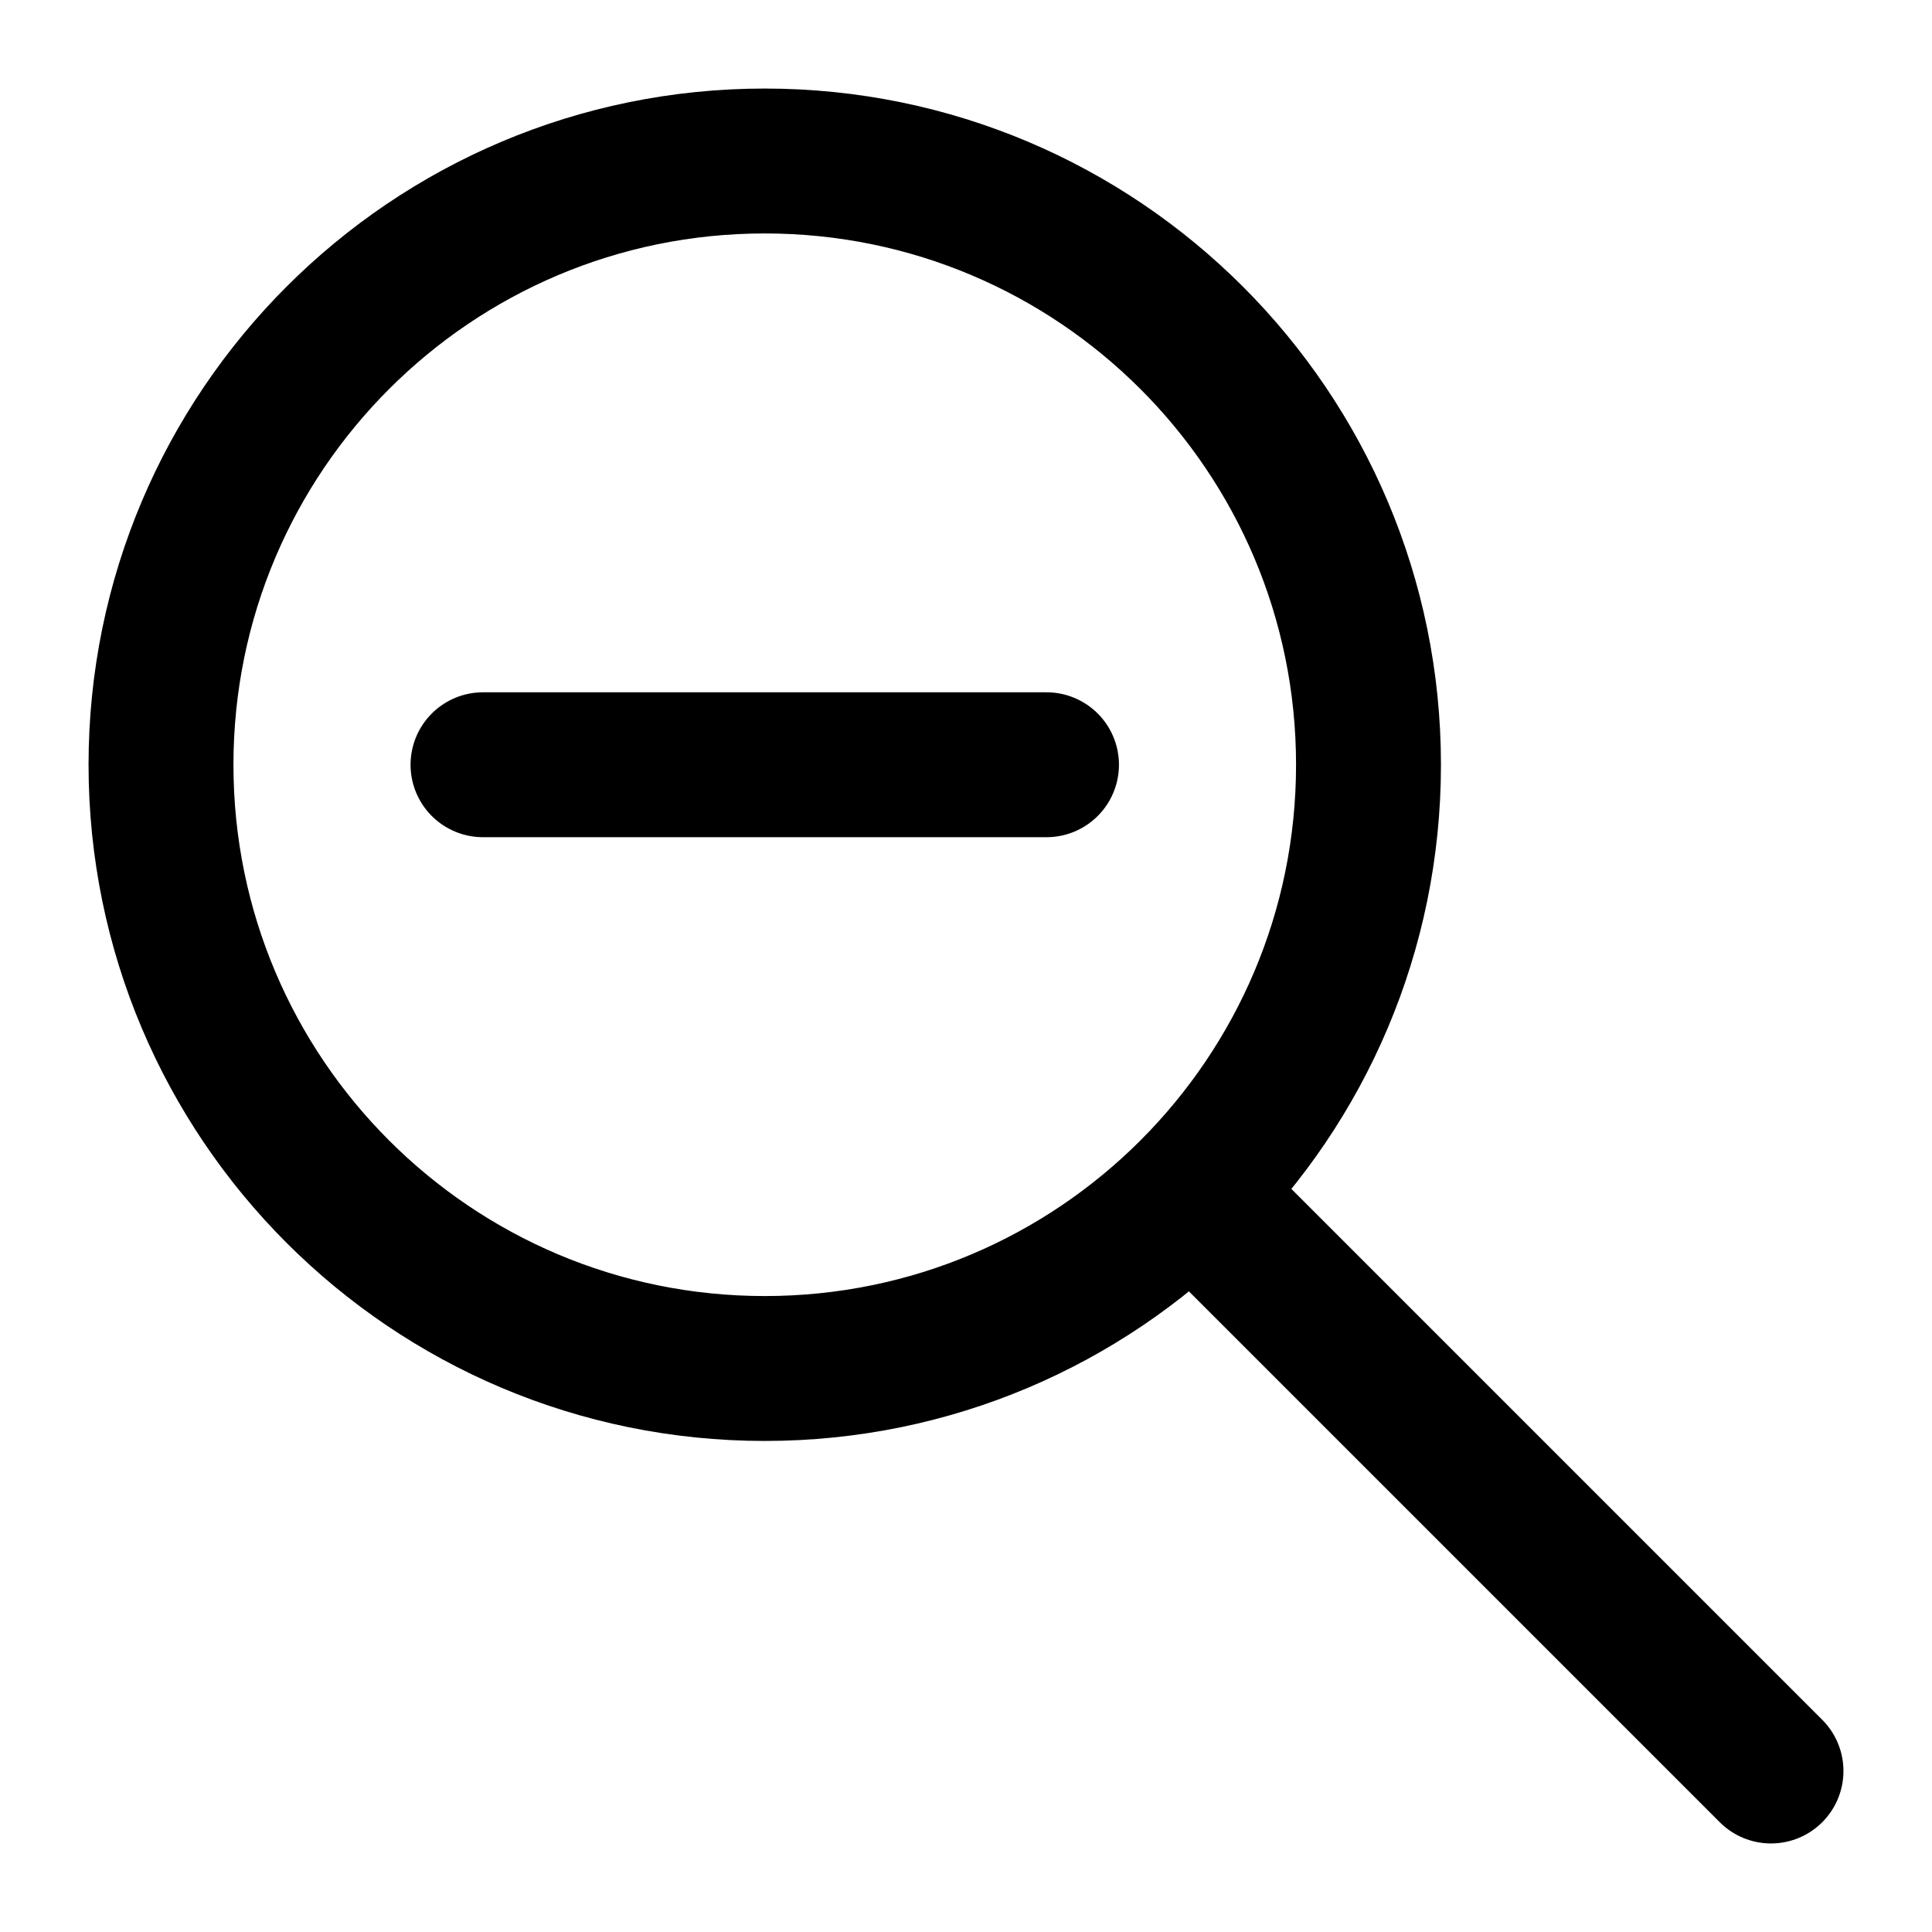
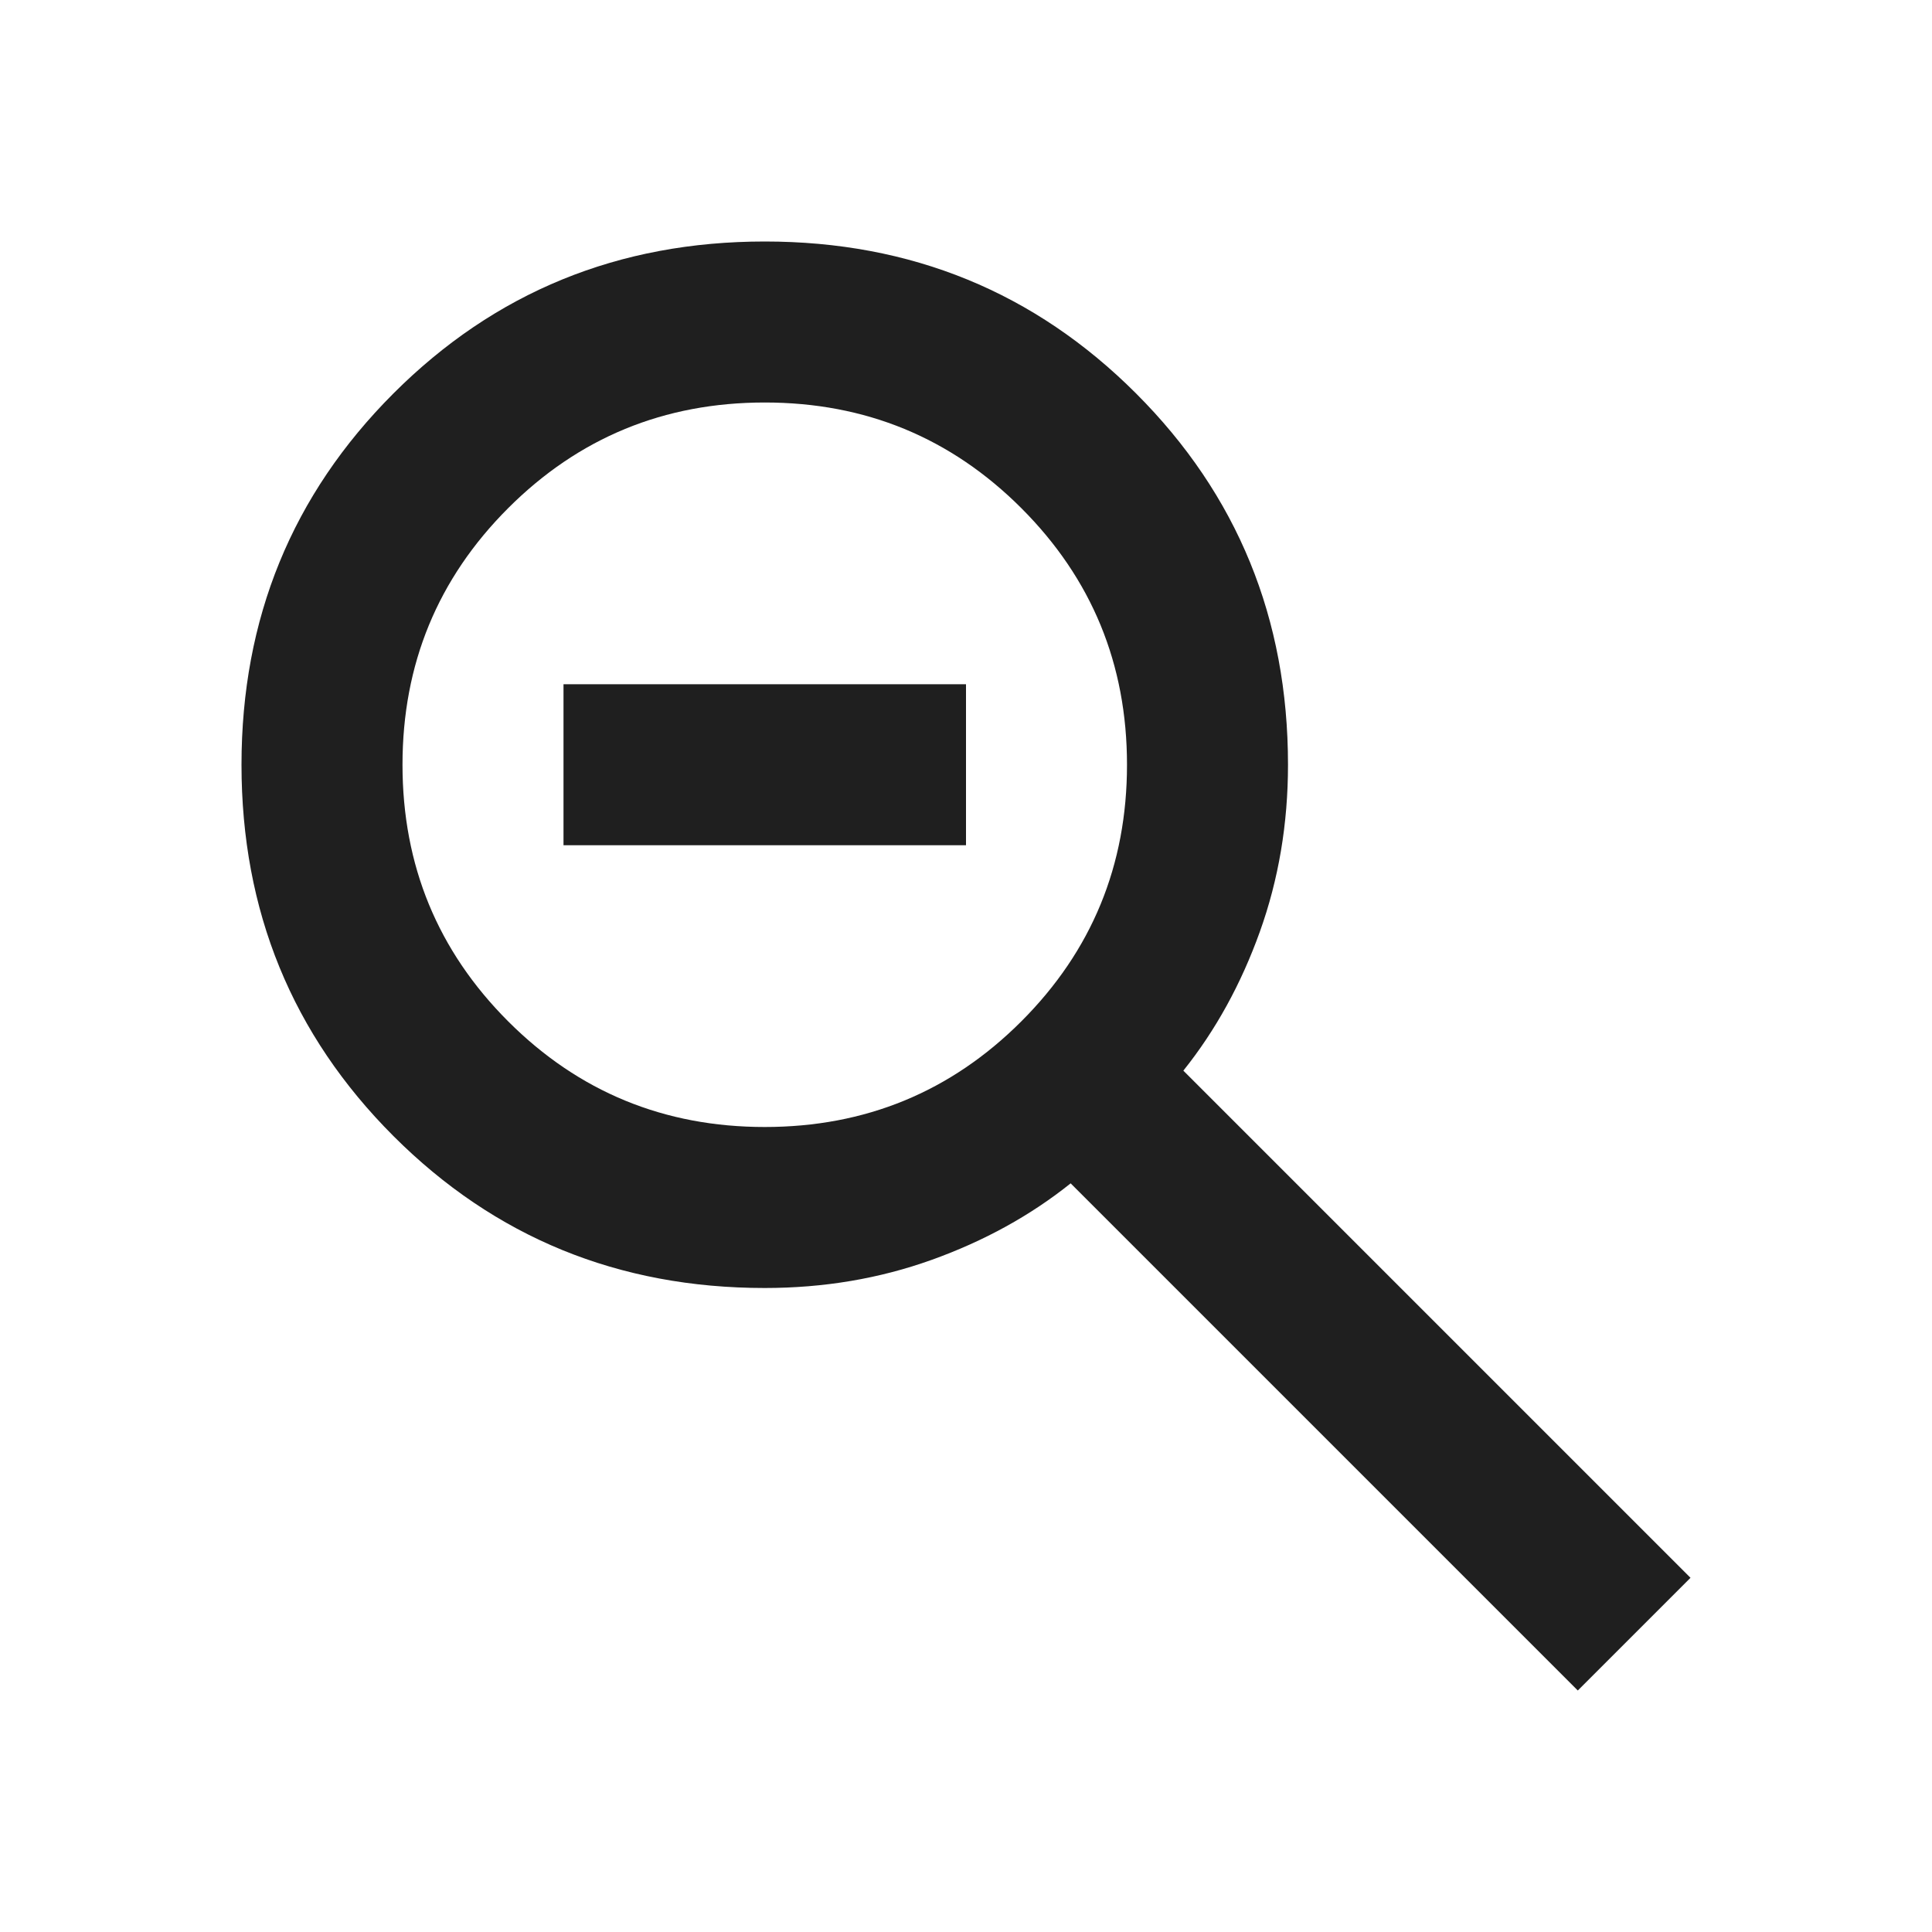
- <svg xmlns="http://www.w3.org/2000/svg" width="24" height="24" fill="none" stroke="currentColor" stroke-linecap="round" stroke-linejoin="round" stroke-width="1.8" data-attribution="cc0-icons" viewBox="0 0 24 24">
-   <path d="M9.5 17a7.5 7.5 0 1 0 0-15 7.5 7.5 0 0 0 0 15Zm5.5-2 7 7M6 9.5h7" />
+ <svg xmlns="http://www.w3.org/2000/svg" height="24px" viewBox="0 -960 960 960" width="24px" fill="#1f1f1f">
+   <path d="M784-120 532-372q-30 24-69 38t-83 14q-109 0-184.5-75.5T120-580q0-109 75.5-184.5T380-840q109 0 184.5 75.5T640-580q0 44-14 83t-38 69l252 252-56 56ZM380-400q75 0 127.5-52.5T560-580q0-75-52.5-127.5T380-760q-75 0-127.5 52.5T200-580q0 75 52.5 127.5T380-400ZM280-540v-80h200v80H280Z" />
</svg>
